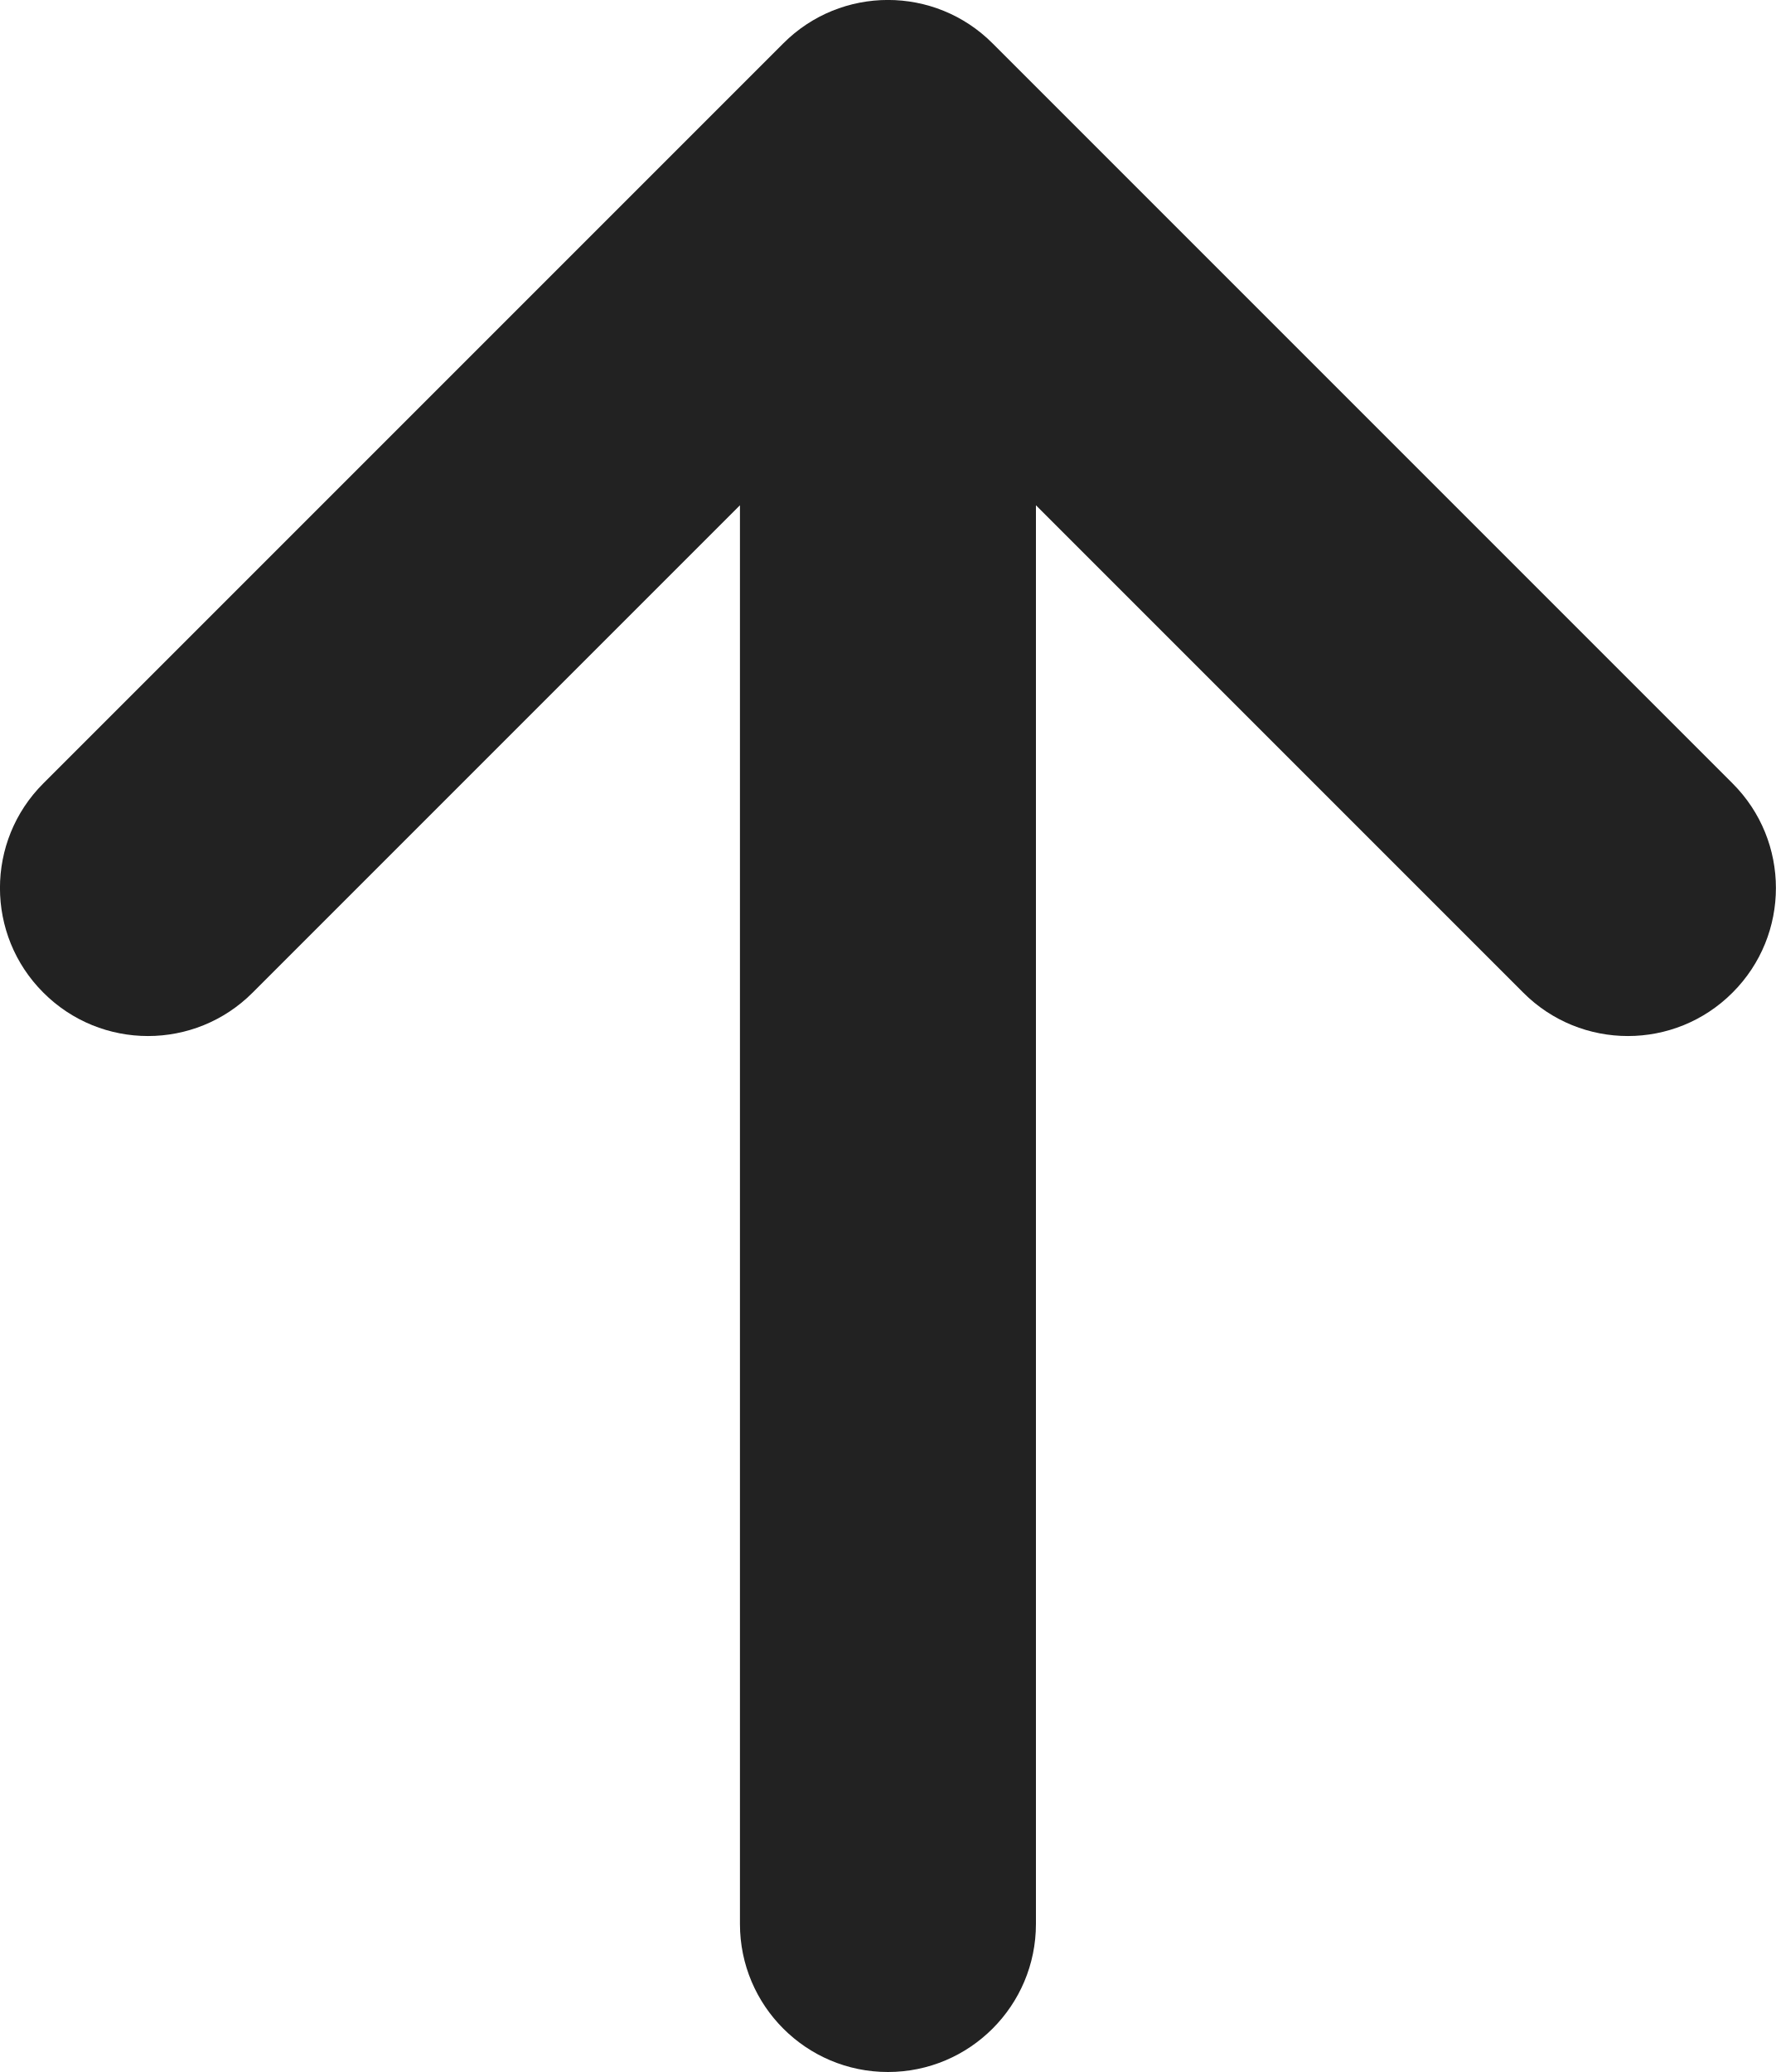
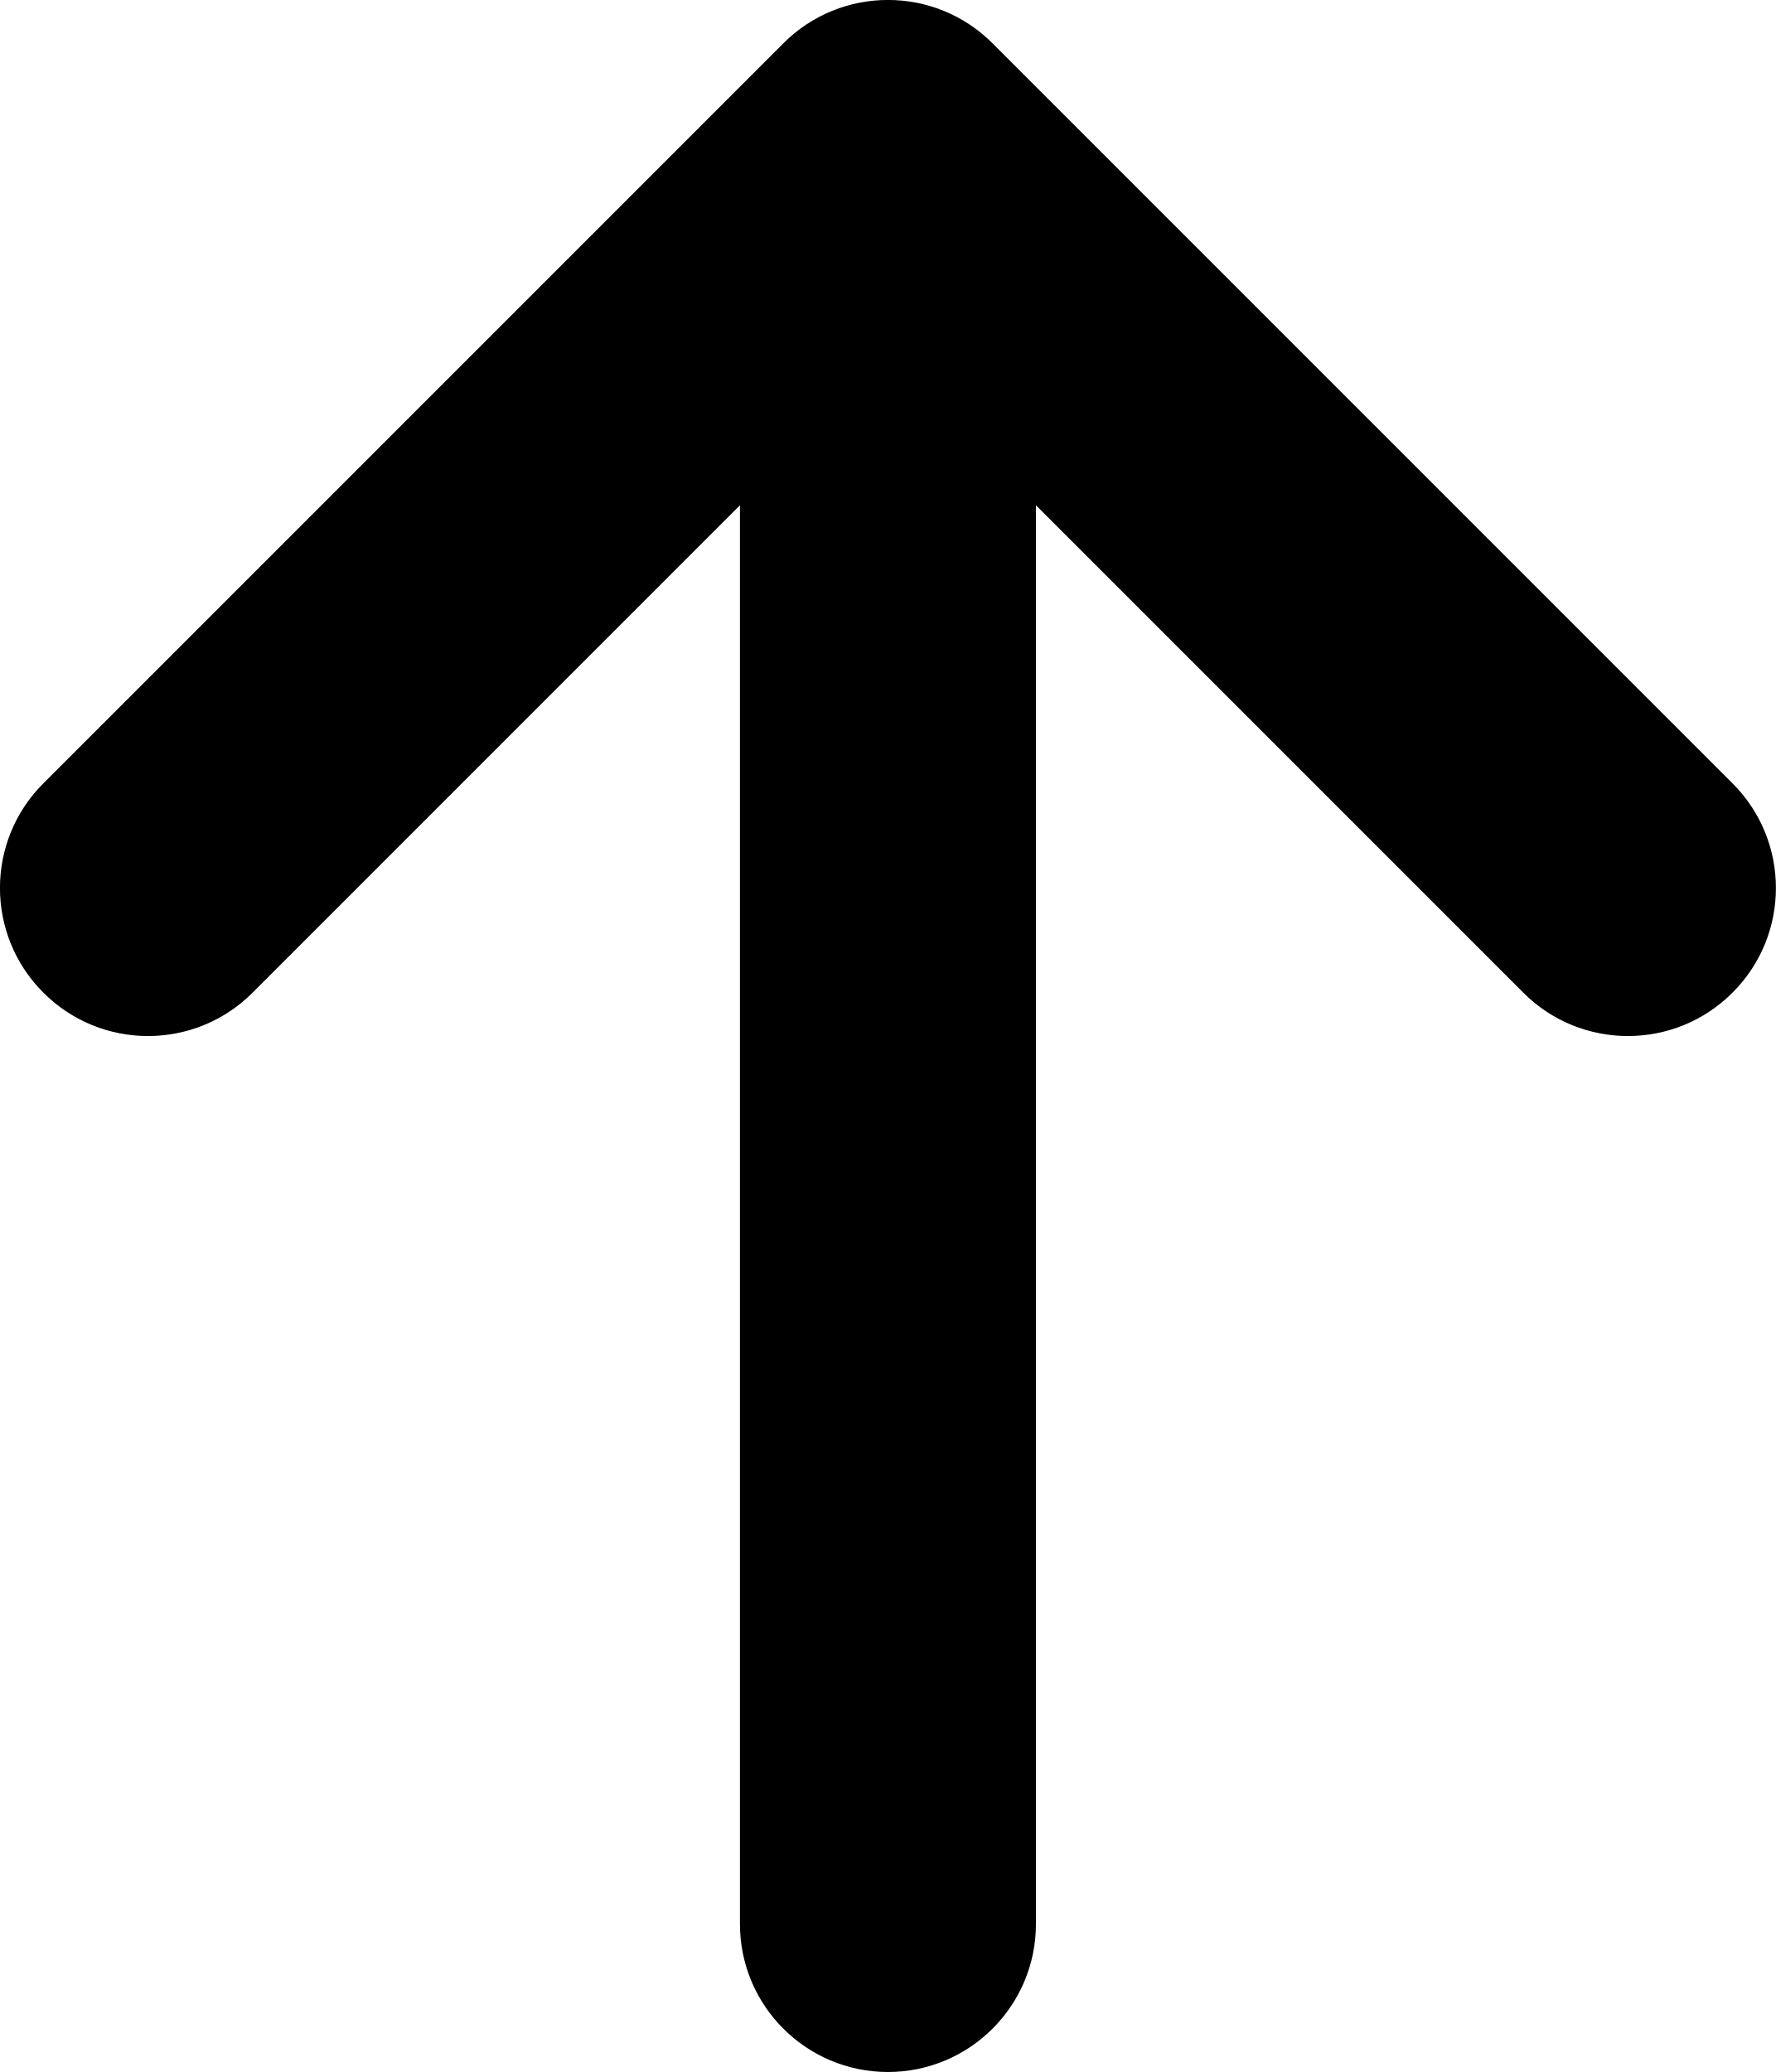
- <svg xmlns="http://www.w3.org/2000/svg" width="12" height="14" viewBox="0 0 12 14" fill="none">
-   <path fill-rule="evenodd" clip-rule="evenodd" d="M5.293 0.293C5.683 -0.098 6.317 -0.098 6.707 0.293L11.707 5.293C12.098 5.683 12.098 6.317 11.707 6.707C11.317 7.098 10.683 7.098 10.293 6.707L7 3.414V13C7 13.552 6.552 14 6 14C5.448 14 5 13.552 5 13V3.414L1.707 6.707C1.317 7.098 0.683 7.098 0.293 6.707C-0.098 6.317 -0.098 5.683 0.293 5.293L5.293 0.293Z" fill="#222222" />
+ <svg xmlns="http://www.w3.org/2000/svg" width="12" height="14" viewBox="0 0 12 14">
+   <path fill-rule="evenodd" clip-rule="evenodd" d="M5.293 0.293C5.683 -0.098 6.317 -0.098 6.707 0.293L11.707 5.293C12.098 5.683 12.098 6.317 11.707 6.707C11.317 7.098 10.683 7.098 10.293 6.707L7 3.414V13C7 13.552 6.552 14 6 14C5.448 14 5 13.552 5 13V3.414L1.707 6.707C1.317 7.098 0.683 7.098 0.293 6.707C-0.098 6.317 -0.098 5.683 0.293 5.293L5.293 0.293Z" />
</svg>
